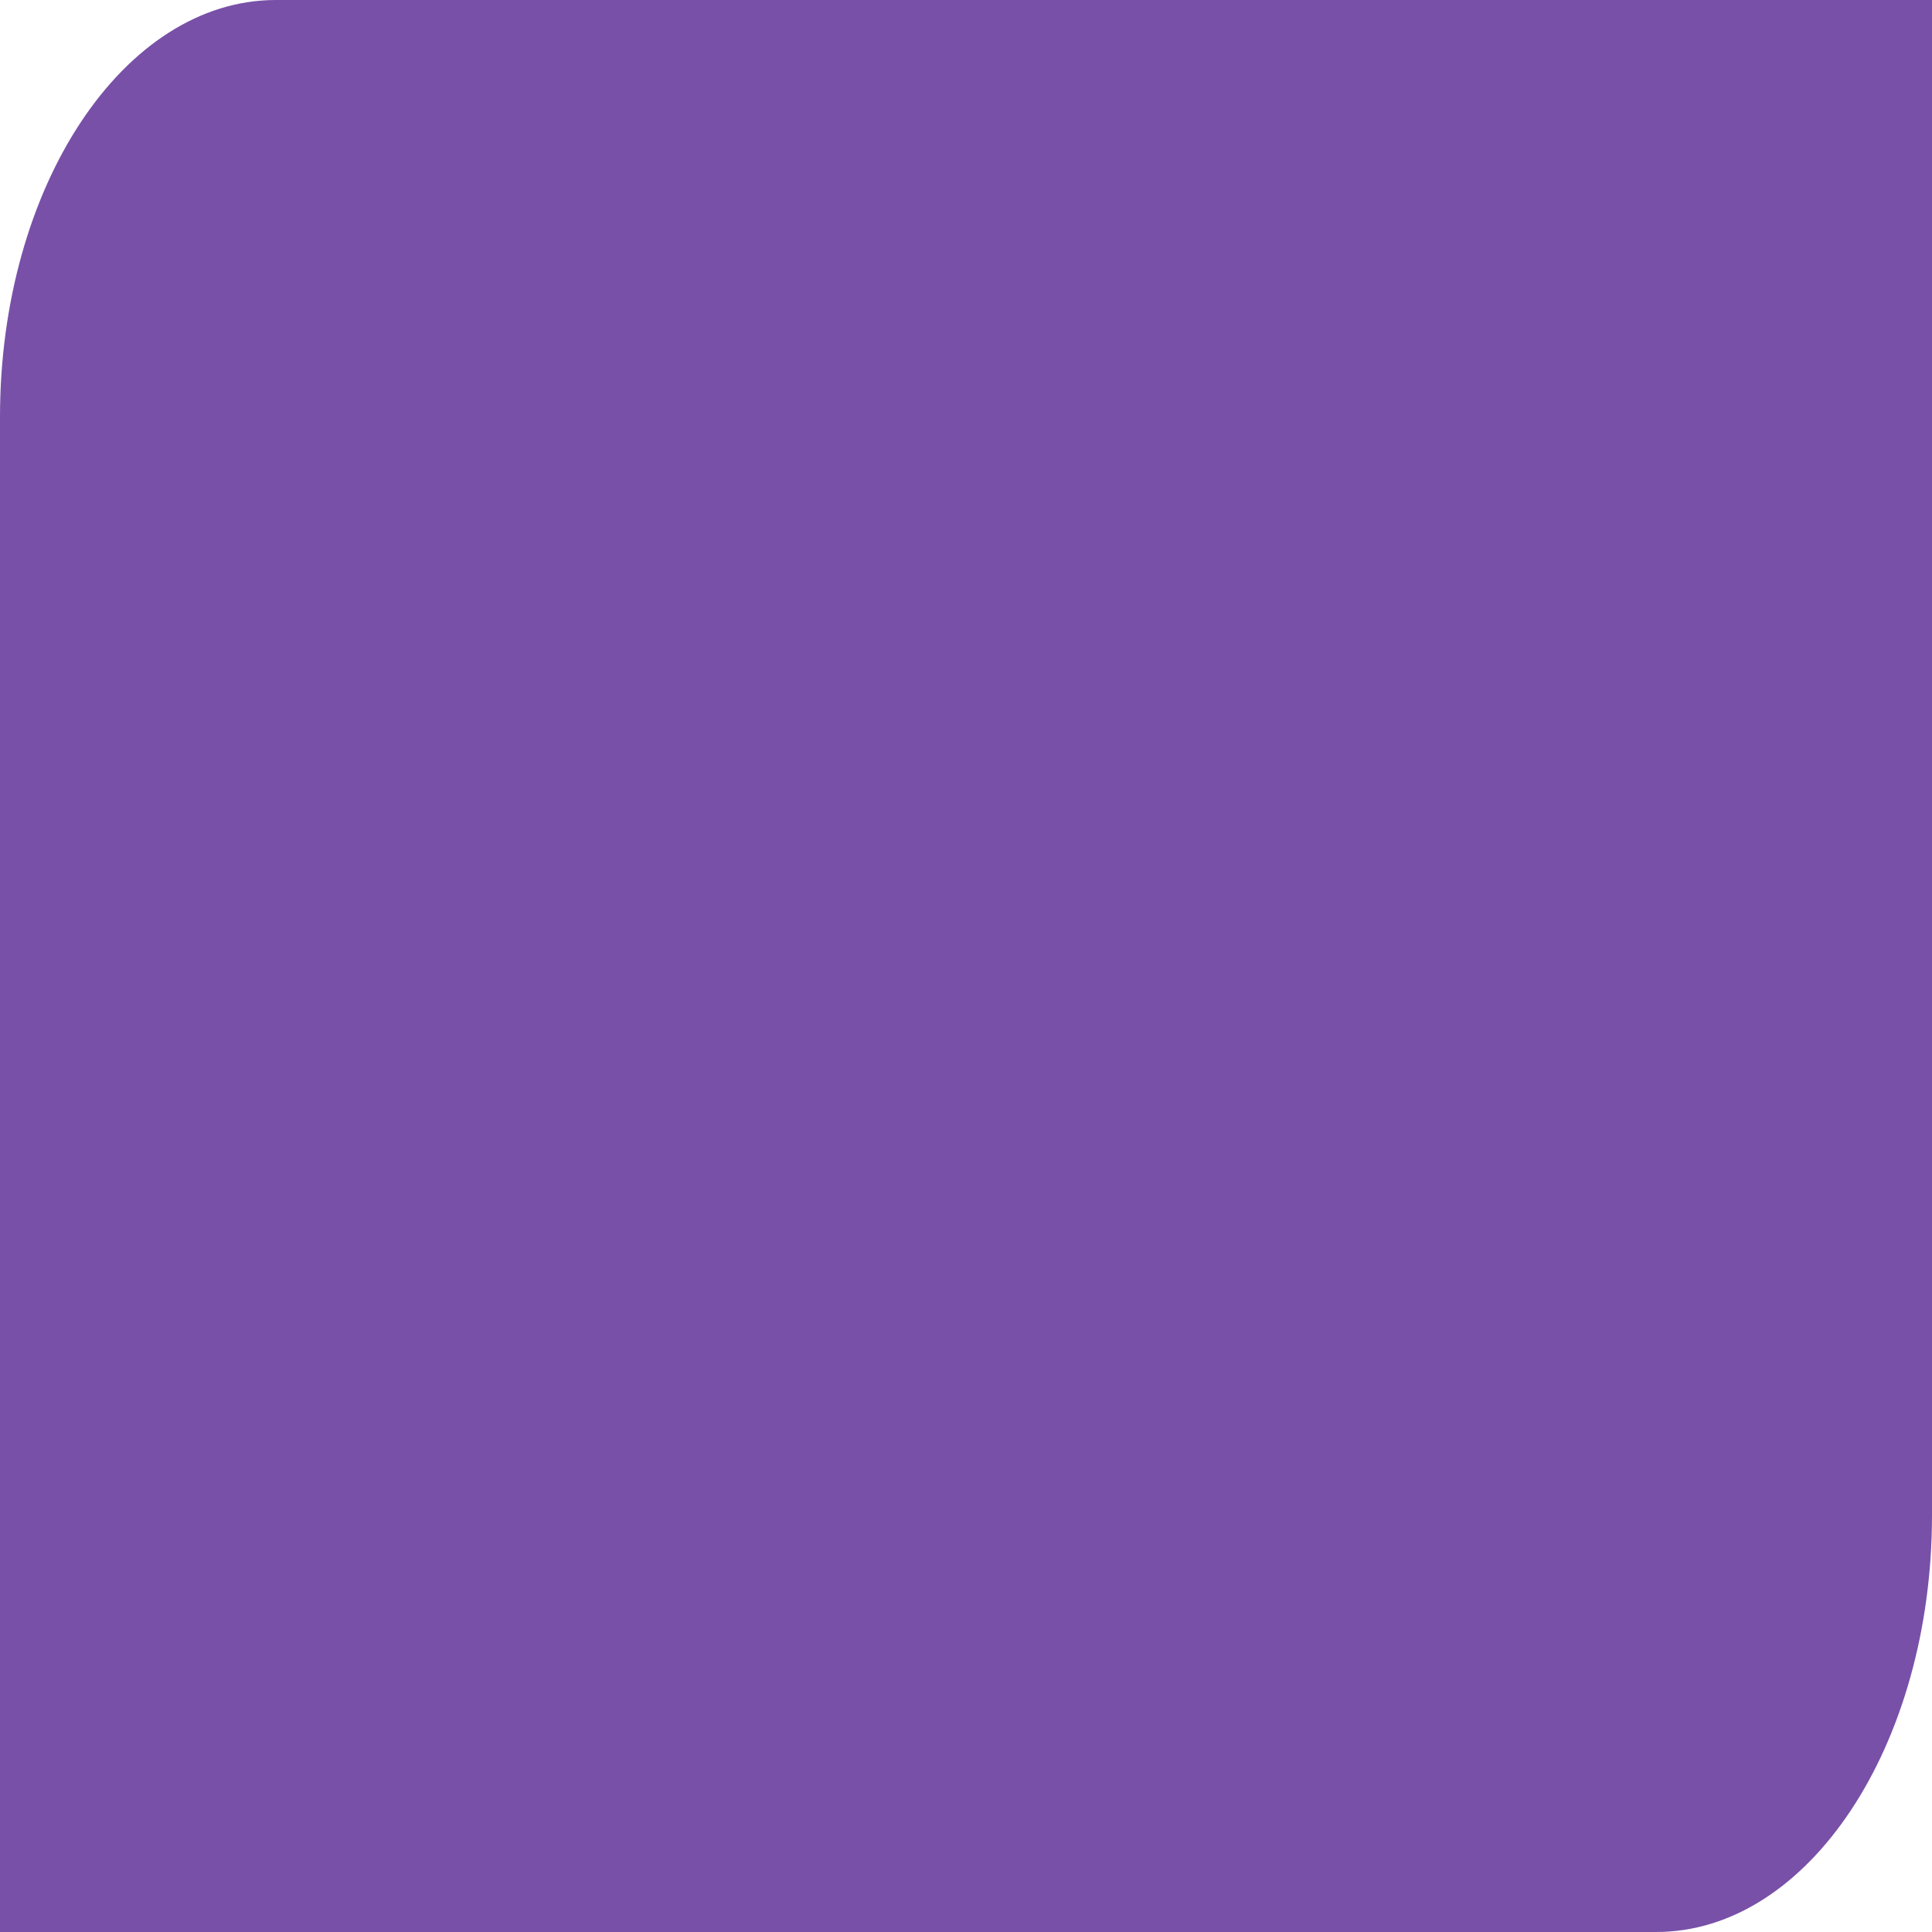
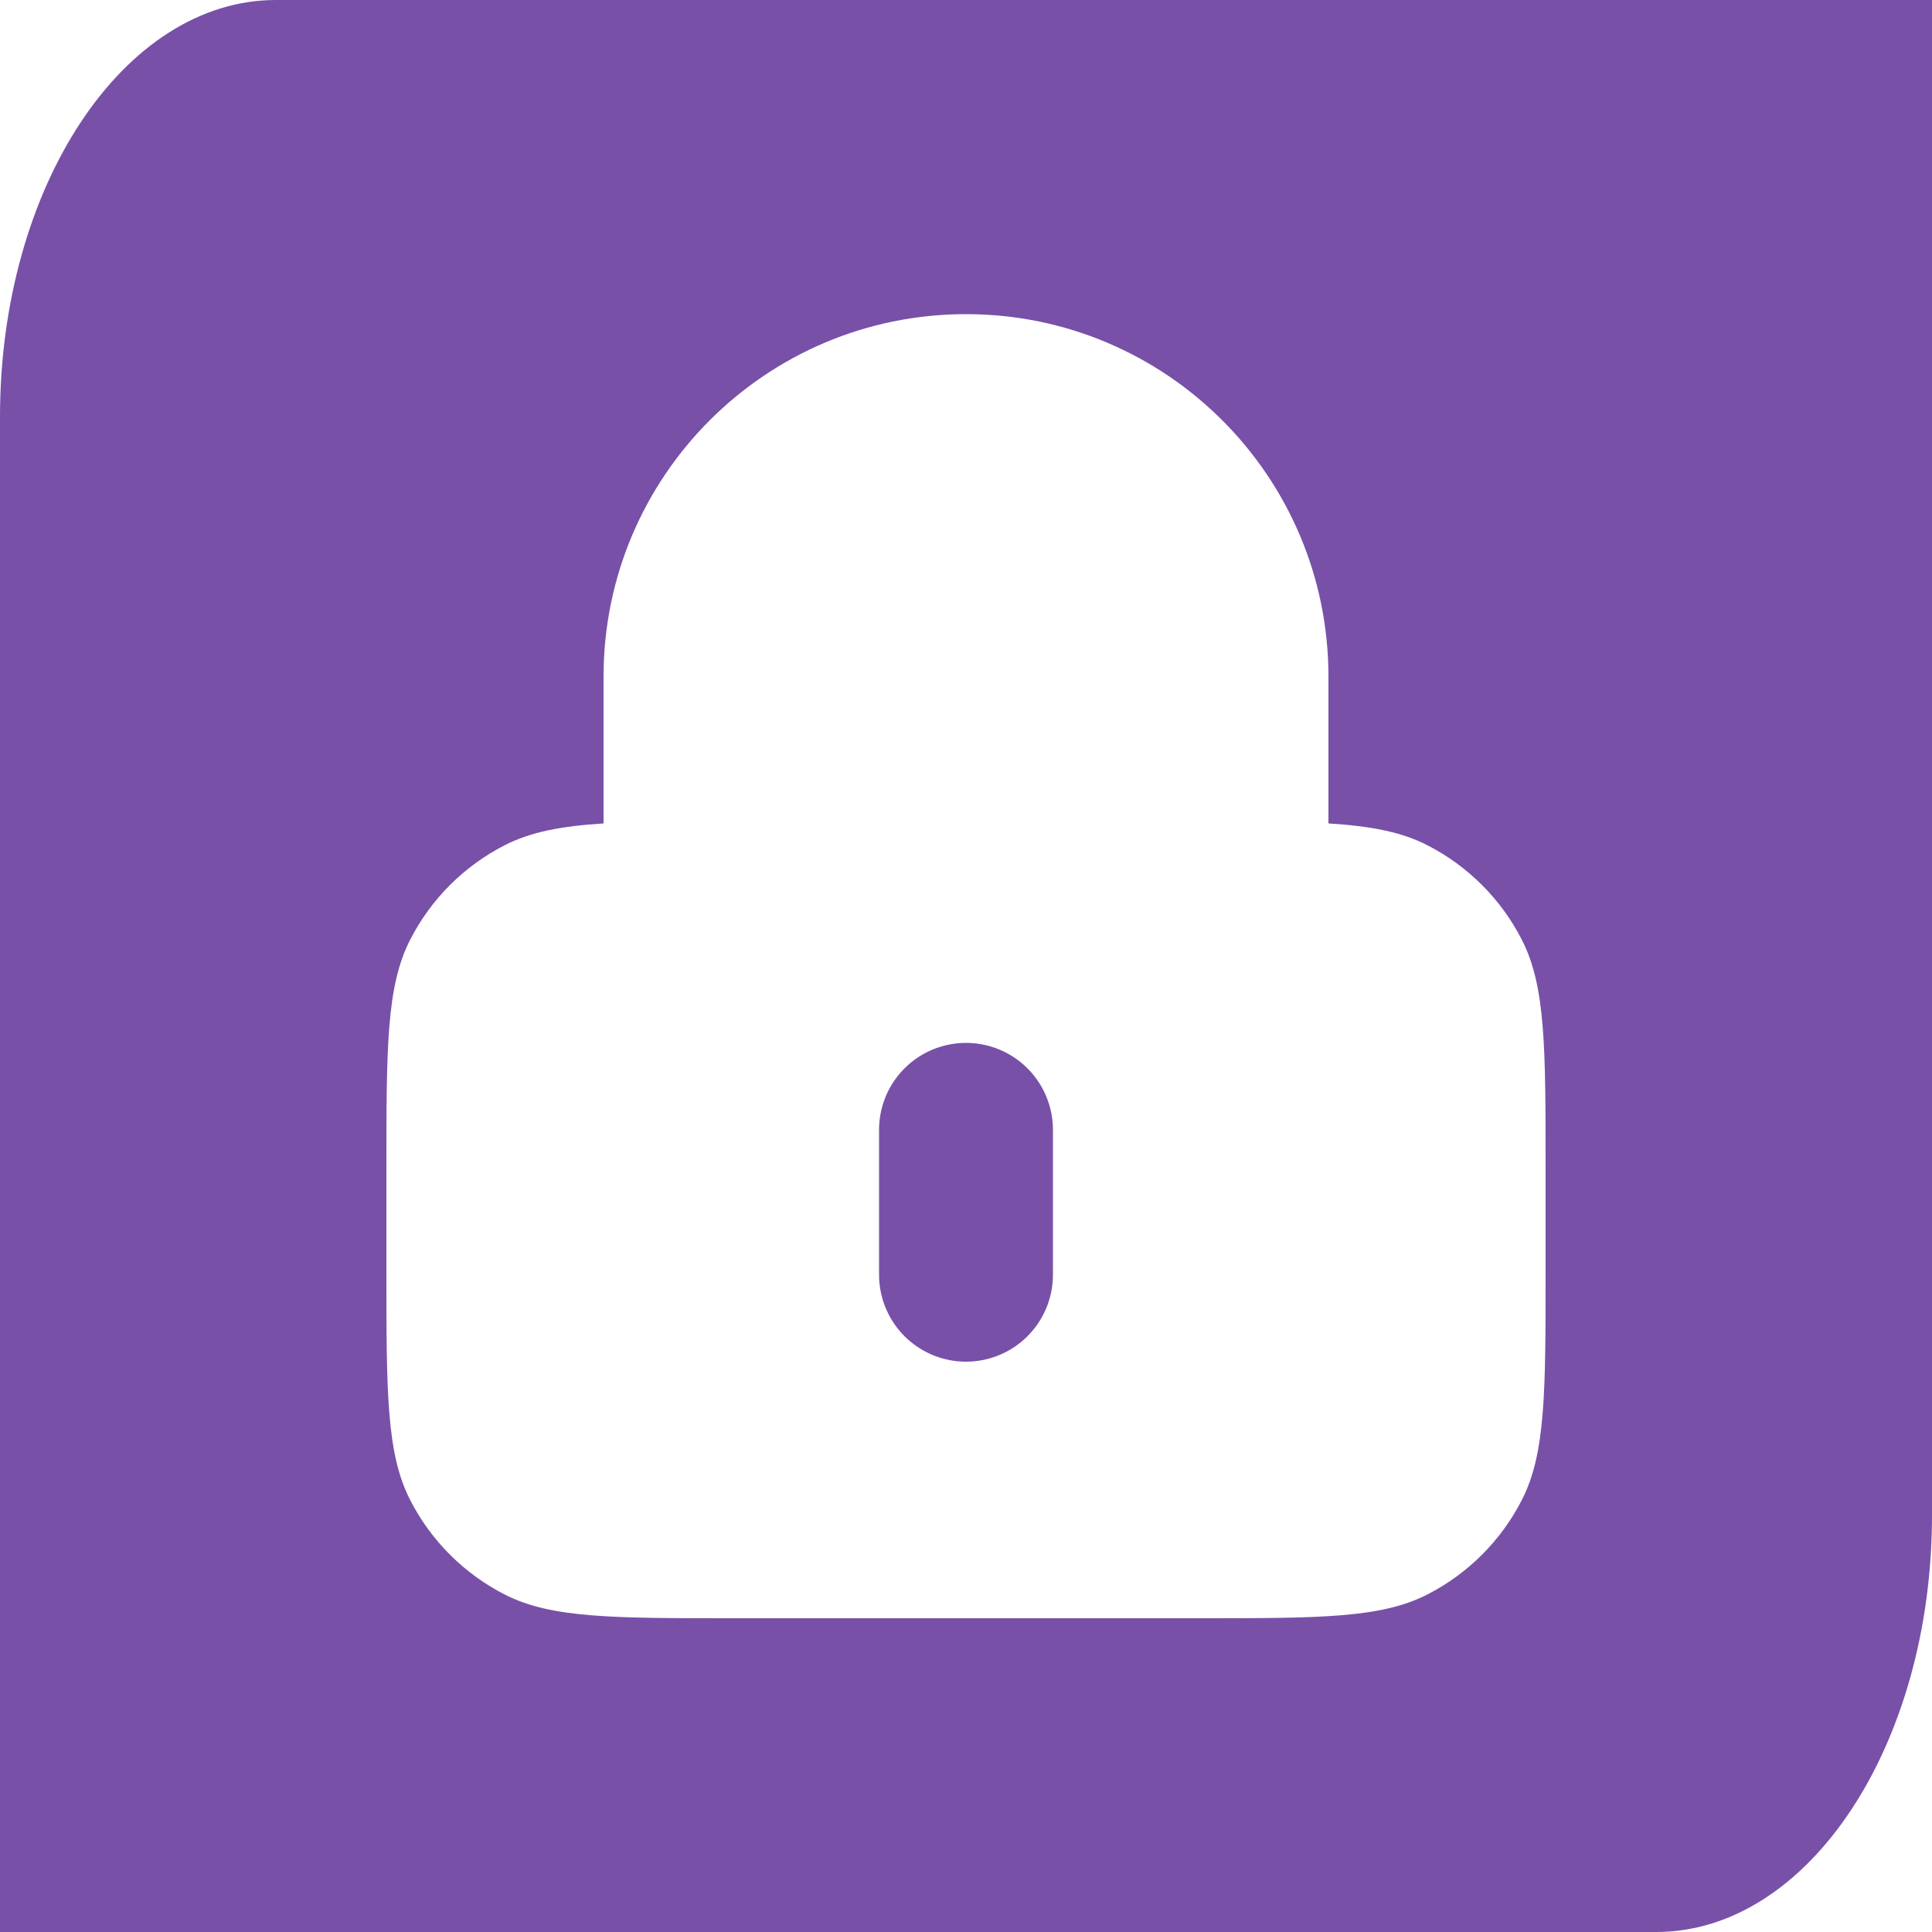
<svg xmlns="http://www.w3.org/2000/svg" width="500" height="500" fill="#7850a8">
-   <path d="M0 392.1h71.4V500H0zM428.6 0H500v107.9h-71.4z" />
-   <path d="M428.6 0H71.4C32 0 0 48.3 0 107.9v284.2C0 451.7 32 500 71.4 500h357.2c39.4 0 71.4-48.3 71.4-107.9V107.9C500 48.3 468 0 428.6 0z" />
+   <path d="M0 392.1h71.4V500H0V392.1zM428.6 0H500v107.9h-71.4V0z" />
+   <path d="M428.6 0H71.4C32 0 0 48.3 0 107.9v284.2C0 451.7 32 500 71.4 500h357.2c39.4 0 71.4-48.3 71.4-107.9V107.9C500 48.3 468 0 428.6 0zM400 328.8c0 31.5 0 47.3-6.1 59.3a56.24 56.24 0 0 1-24.6 24.6c-12 6.1-27.8 6.1-59.3 6.1H190c-31.5 0-47.3 0-59.3-6.1a56.24 56.24 0 0 1-24.6-24.6c-6.1-12-6.1-27.8-6.1-59.3v-26.2c0-31.5 0-47.3 6.1-59.3a56.24 56.24 0 0 1 24.6-24.6c6.7-3.4 14.5-4.9 25.5-5.6v-38c0-51.8 42-93.8 93.8-93.8s93.8 42 93.8 93.8v38c11 .7 18.9 2.2 25.5 5.6a56.24 56.24 0 0 1 24.6 24.6c6.1 12 6.1 27.8 6.1 59.3v26.2z" />
+   <path d="M250 292.4v37.5" stroke="#7850a8" stroke-width="45" stroke-linecap="round" stroke-linejoin="round" stroke-miterlimit="133.333" />
</svg>
